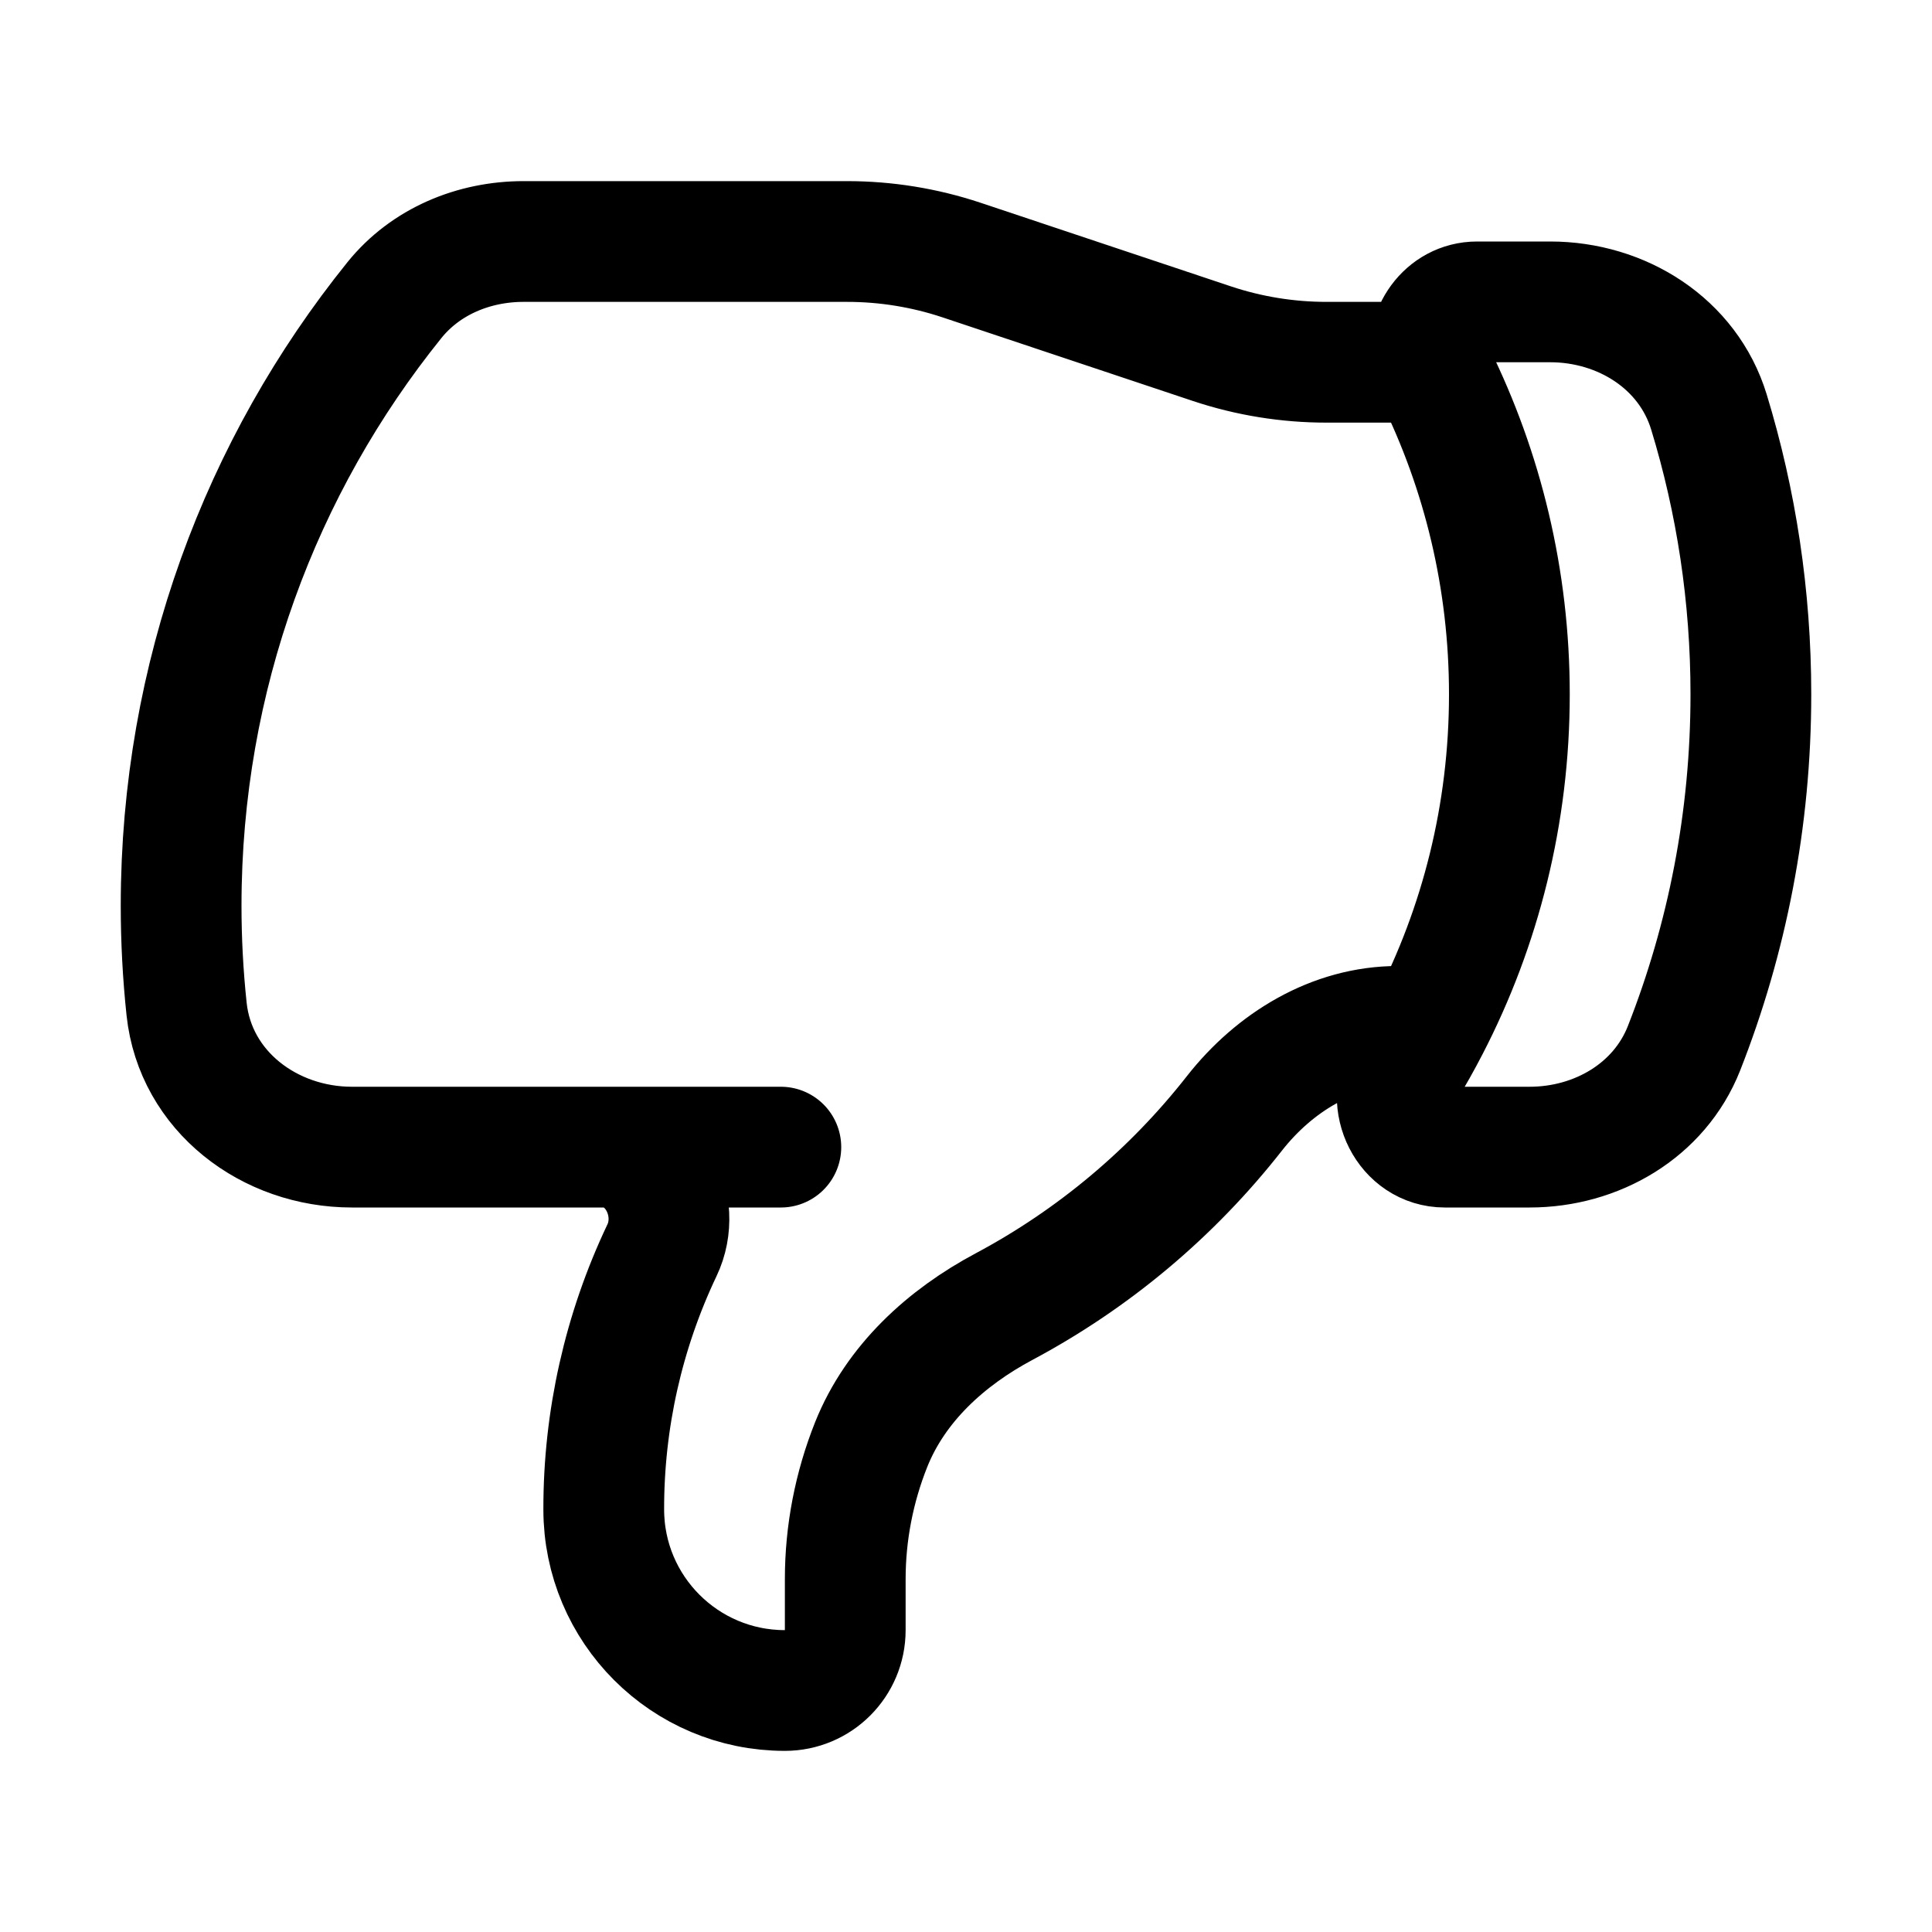
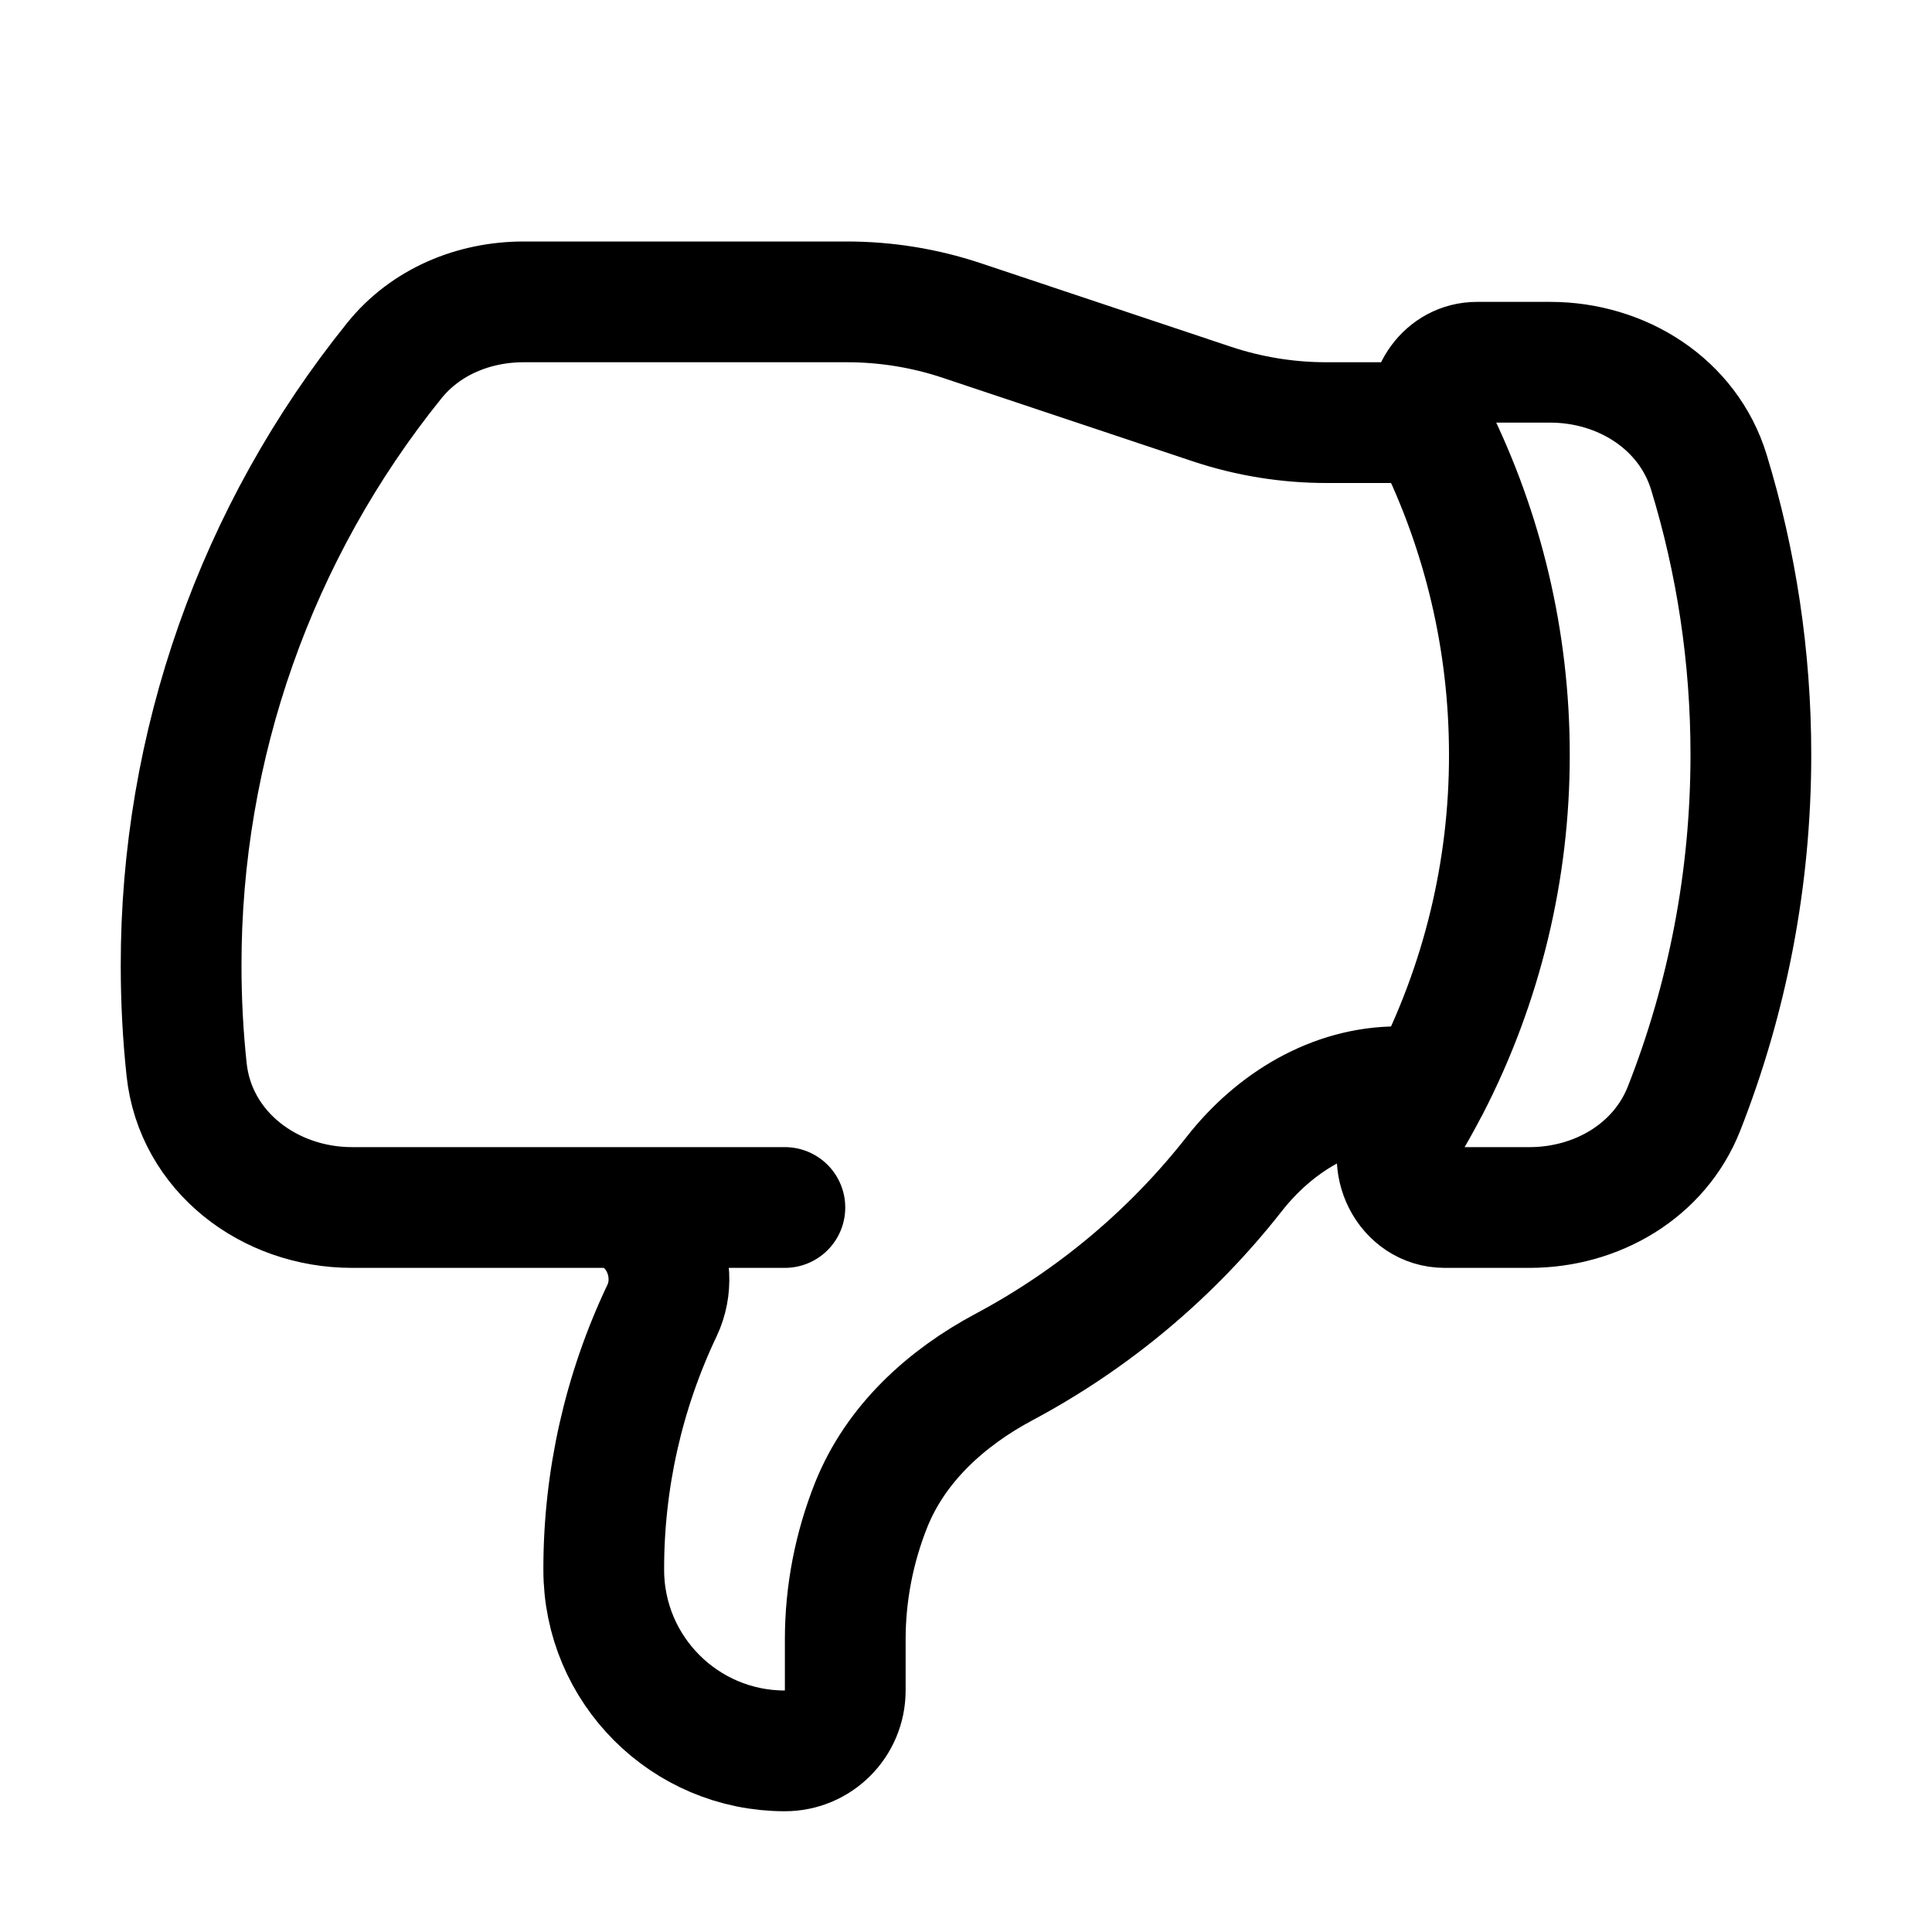
<svg xmlns="http://www.w3.org/2000/svg" fill="none" viewBox="0 0 24 24" stroke-width="1.5" stroke="currentColor" aria-hidden="true">
-   <path stroke-linecap="round" stroke-linejoin="round" d="M7.498 14.25H4.372c-1.026 0-1.945-.694-2.054-1.715a12.137 12.137 0 01-.068-1.285c0-2.848.992-5.464 2.649-7.521C5.287 3.247 5.886 3 6.504 3h4.016a4.5 4.5 0 011.423.23l3.114 1.04a4.5 4.5 0 001.423.23h1.294M7.498 14.25c.618 0 .991.724.725 1.282A7.471 7.471 0 007.5 18.75 2.25 2.25 0 009.75 21a.75.75 0 00.75-.75v-.633c0-.573.11-1.14.322-1.672.304-.76.93-1.33 1.653-1.715a9.04 9.04 0 002.86-2.4c.498-.634 1.226-1.08 2.032-1.08h.384m-10.253 1.5H9.7m8.075-9.75c.01.05.027.1.05.148.593 1.2.925 2.55.925 3.977 0 1.487-.36 2.89-.999 4.125m.023-8.25c-.076-.365.183-.75.575-.75h.908c.889 0 1.713.518 1.972 1.368.339 1.11.521 2.287.521 3.507 0 1.553-.295 3.036-.831 4.398-.306.774-1.086 1.227-1.918 1.227h-1.053c-.472 0-.745-.556-.5-.96a8.95 8.95 0 00.303-.54" />
+   <path stroke-linecap="round" stroke-linejoin="round" d="M7.5 15h2.25m8.024-9.75c.011.05.028.1.052.148.591 1.2.924 2.55.924 3.977a8.96 8.96 0 01-.999 4.125m.023-8.25c-.076-.365.183-.75.575-.75h.908c.889 0 1.713.518 1.972 1.368.339 1.11.521 2.287.521 3.507 0 1.553-.295 3.036-.831 4.398C20.613 14.547 19.833 15 19 15h-1.053c-.472 0-.745-.556-.5-.96a8.95 8.95 0 00.303-.54m.023-8.25H16.48a4.5 4.5 0 01-1.423-.23l-3.114-1.04a4.5 4.5 0 00-1.423-.23H6.504c-.618 0-1.217.247-1.605.729A11.95 11.95 0 002.25 12c0 .434.023.863.068 1.285C2.427 14.306 3.346 15 4.372 15h3.126c.618 0 .991.724.725 1.282A7.471 7.471 0 007.5 19.5a2.25 2.25 0 002.25 2.25.75.75 0 00.75-.75v-.633c0-.573.11-1.14.322-1.672.304-.76.93-1.33 1.653-1.715a9.04 9.04 0 002.86-2.4c.498-.634 1.226-1.08 2.032-1.08h.384" />
</svg>
